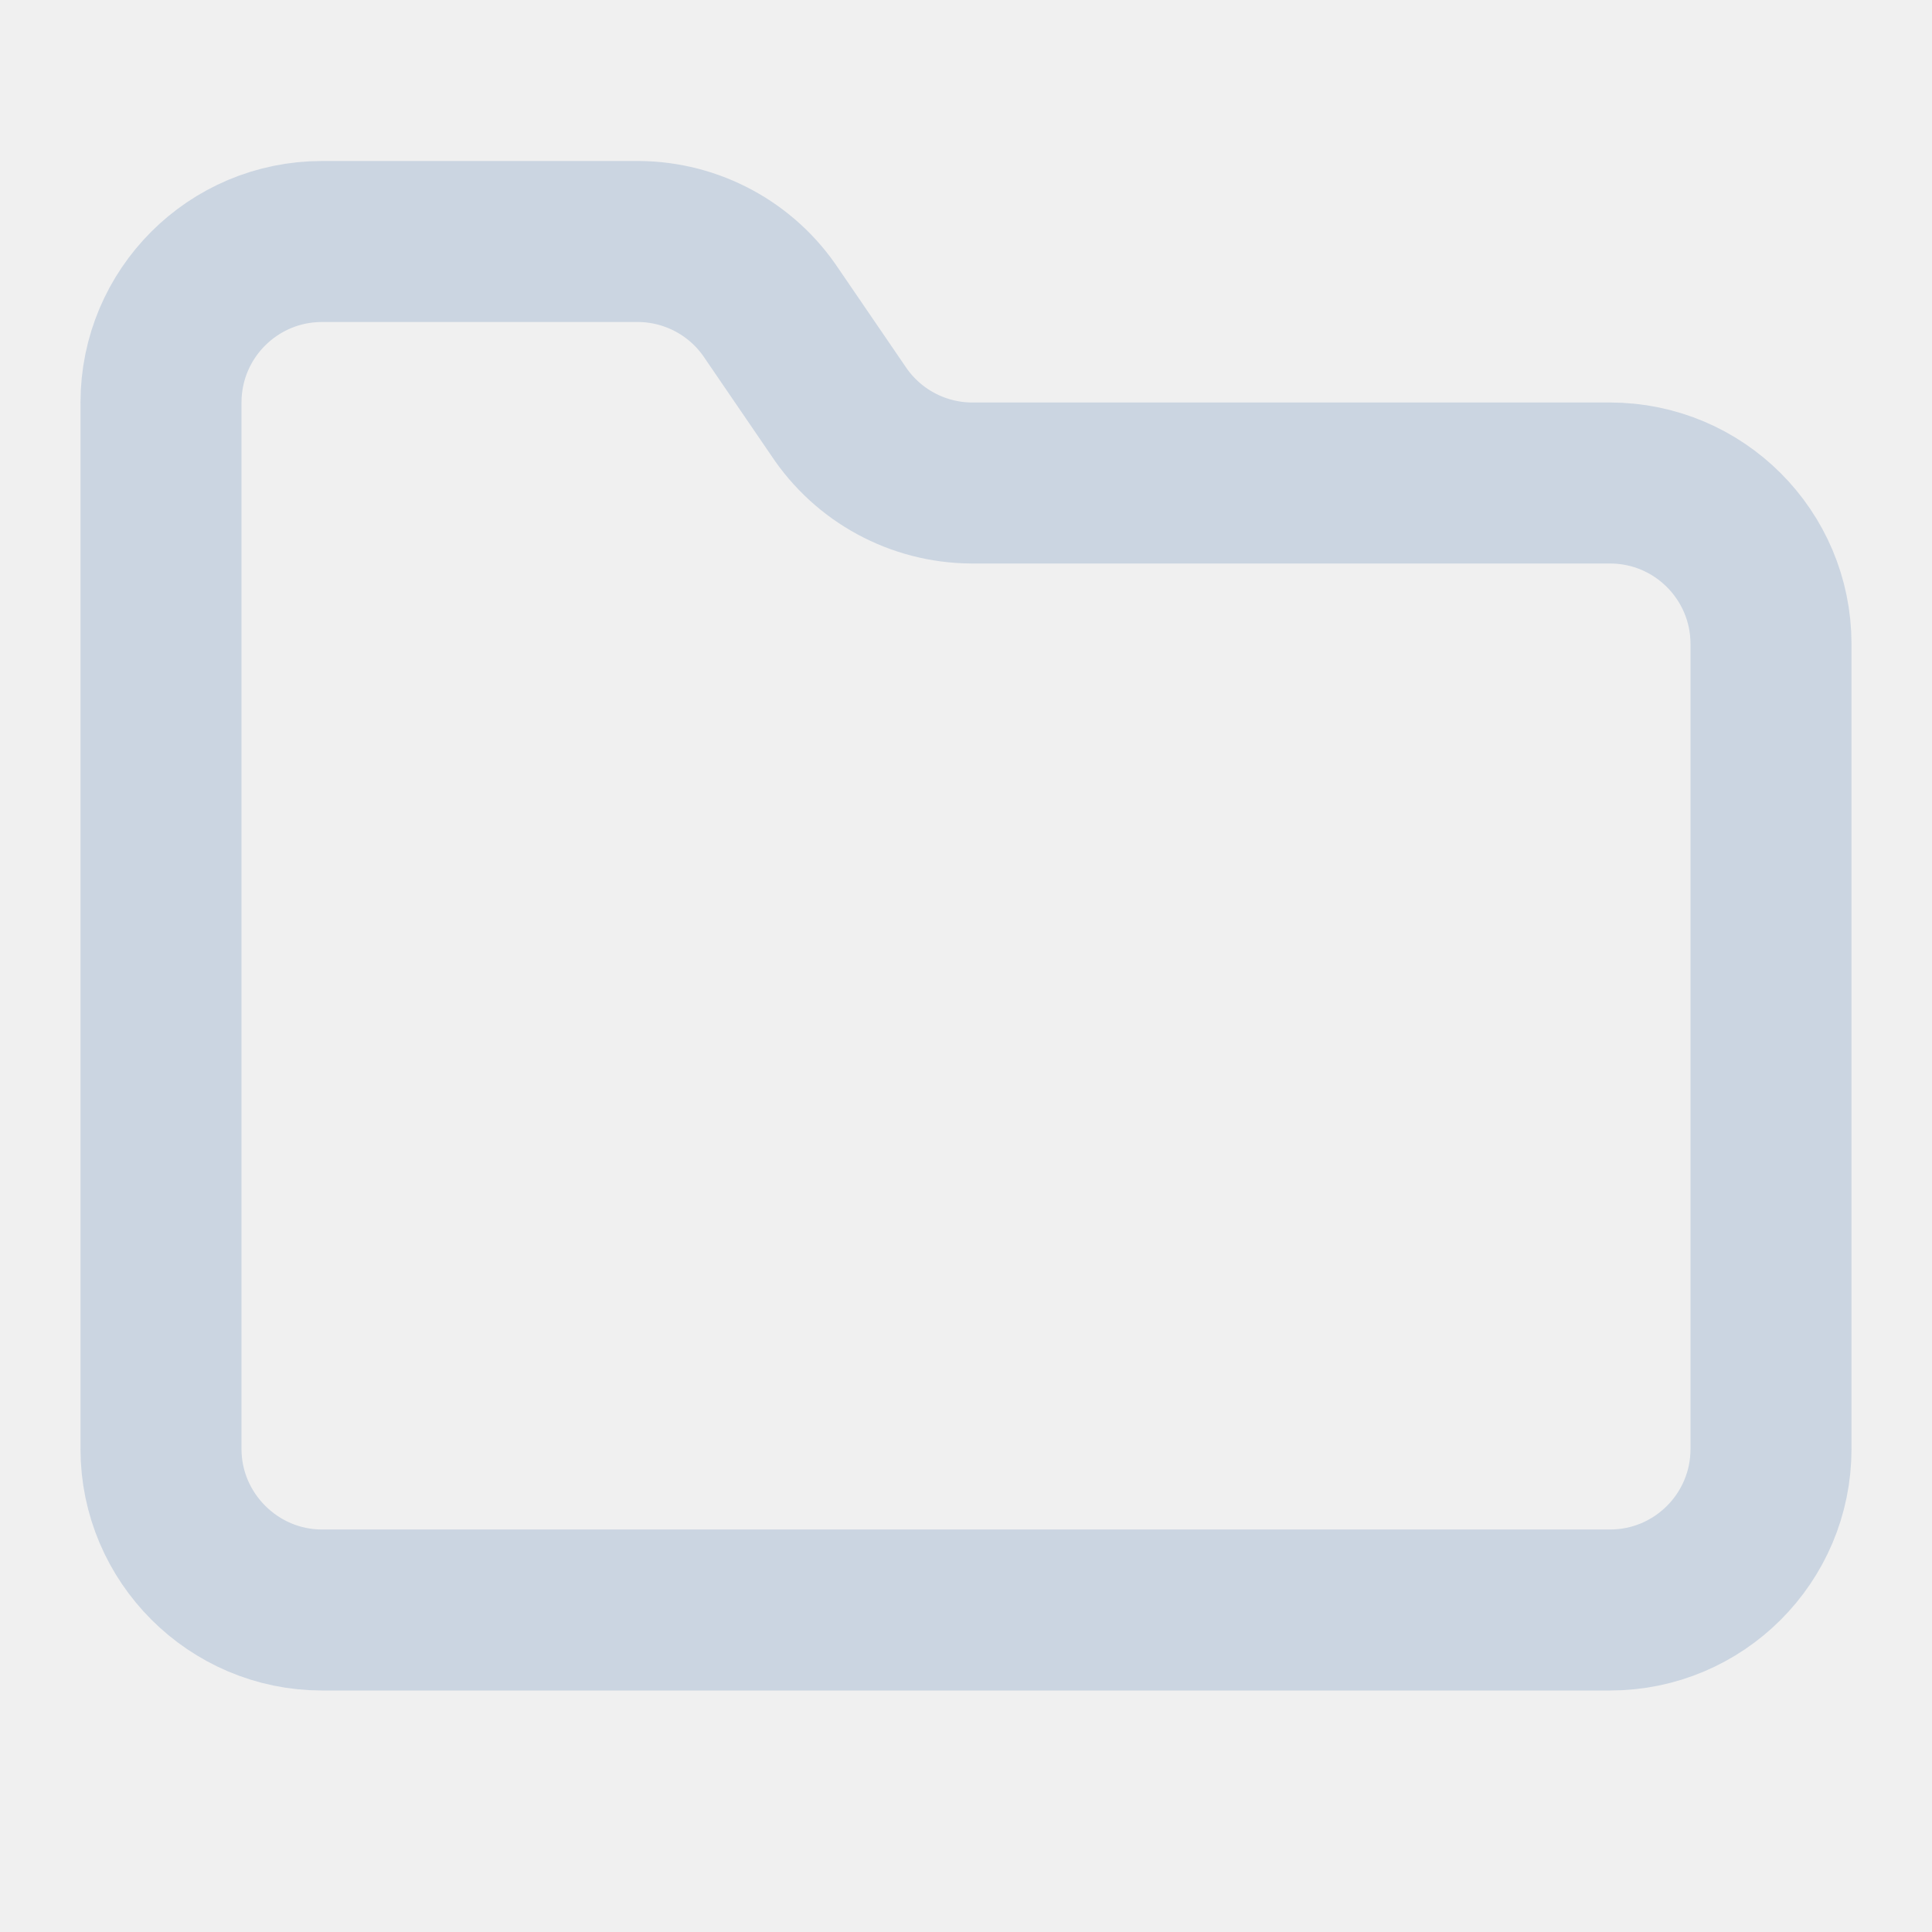
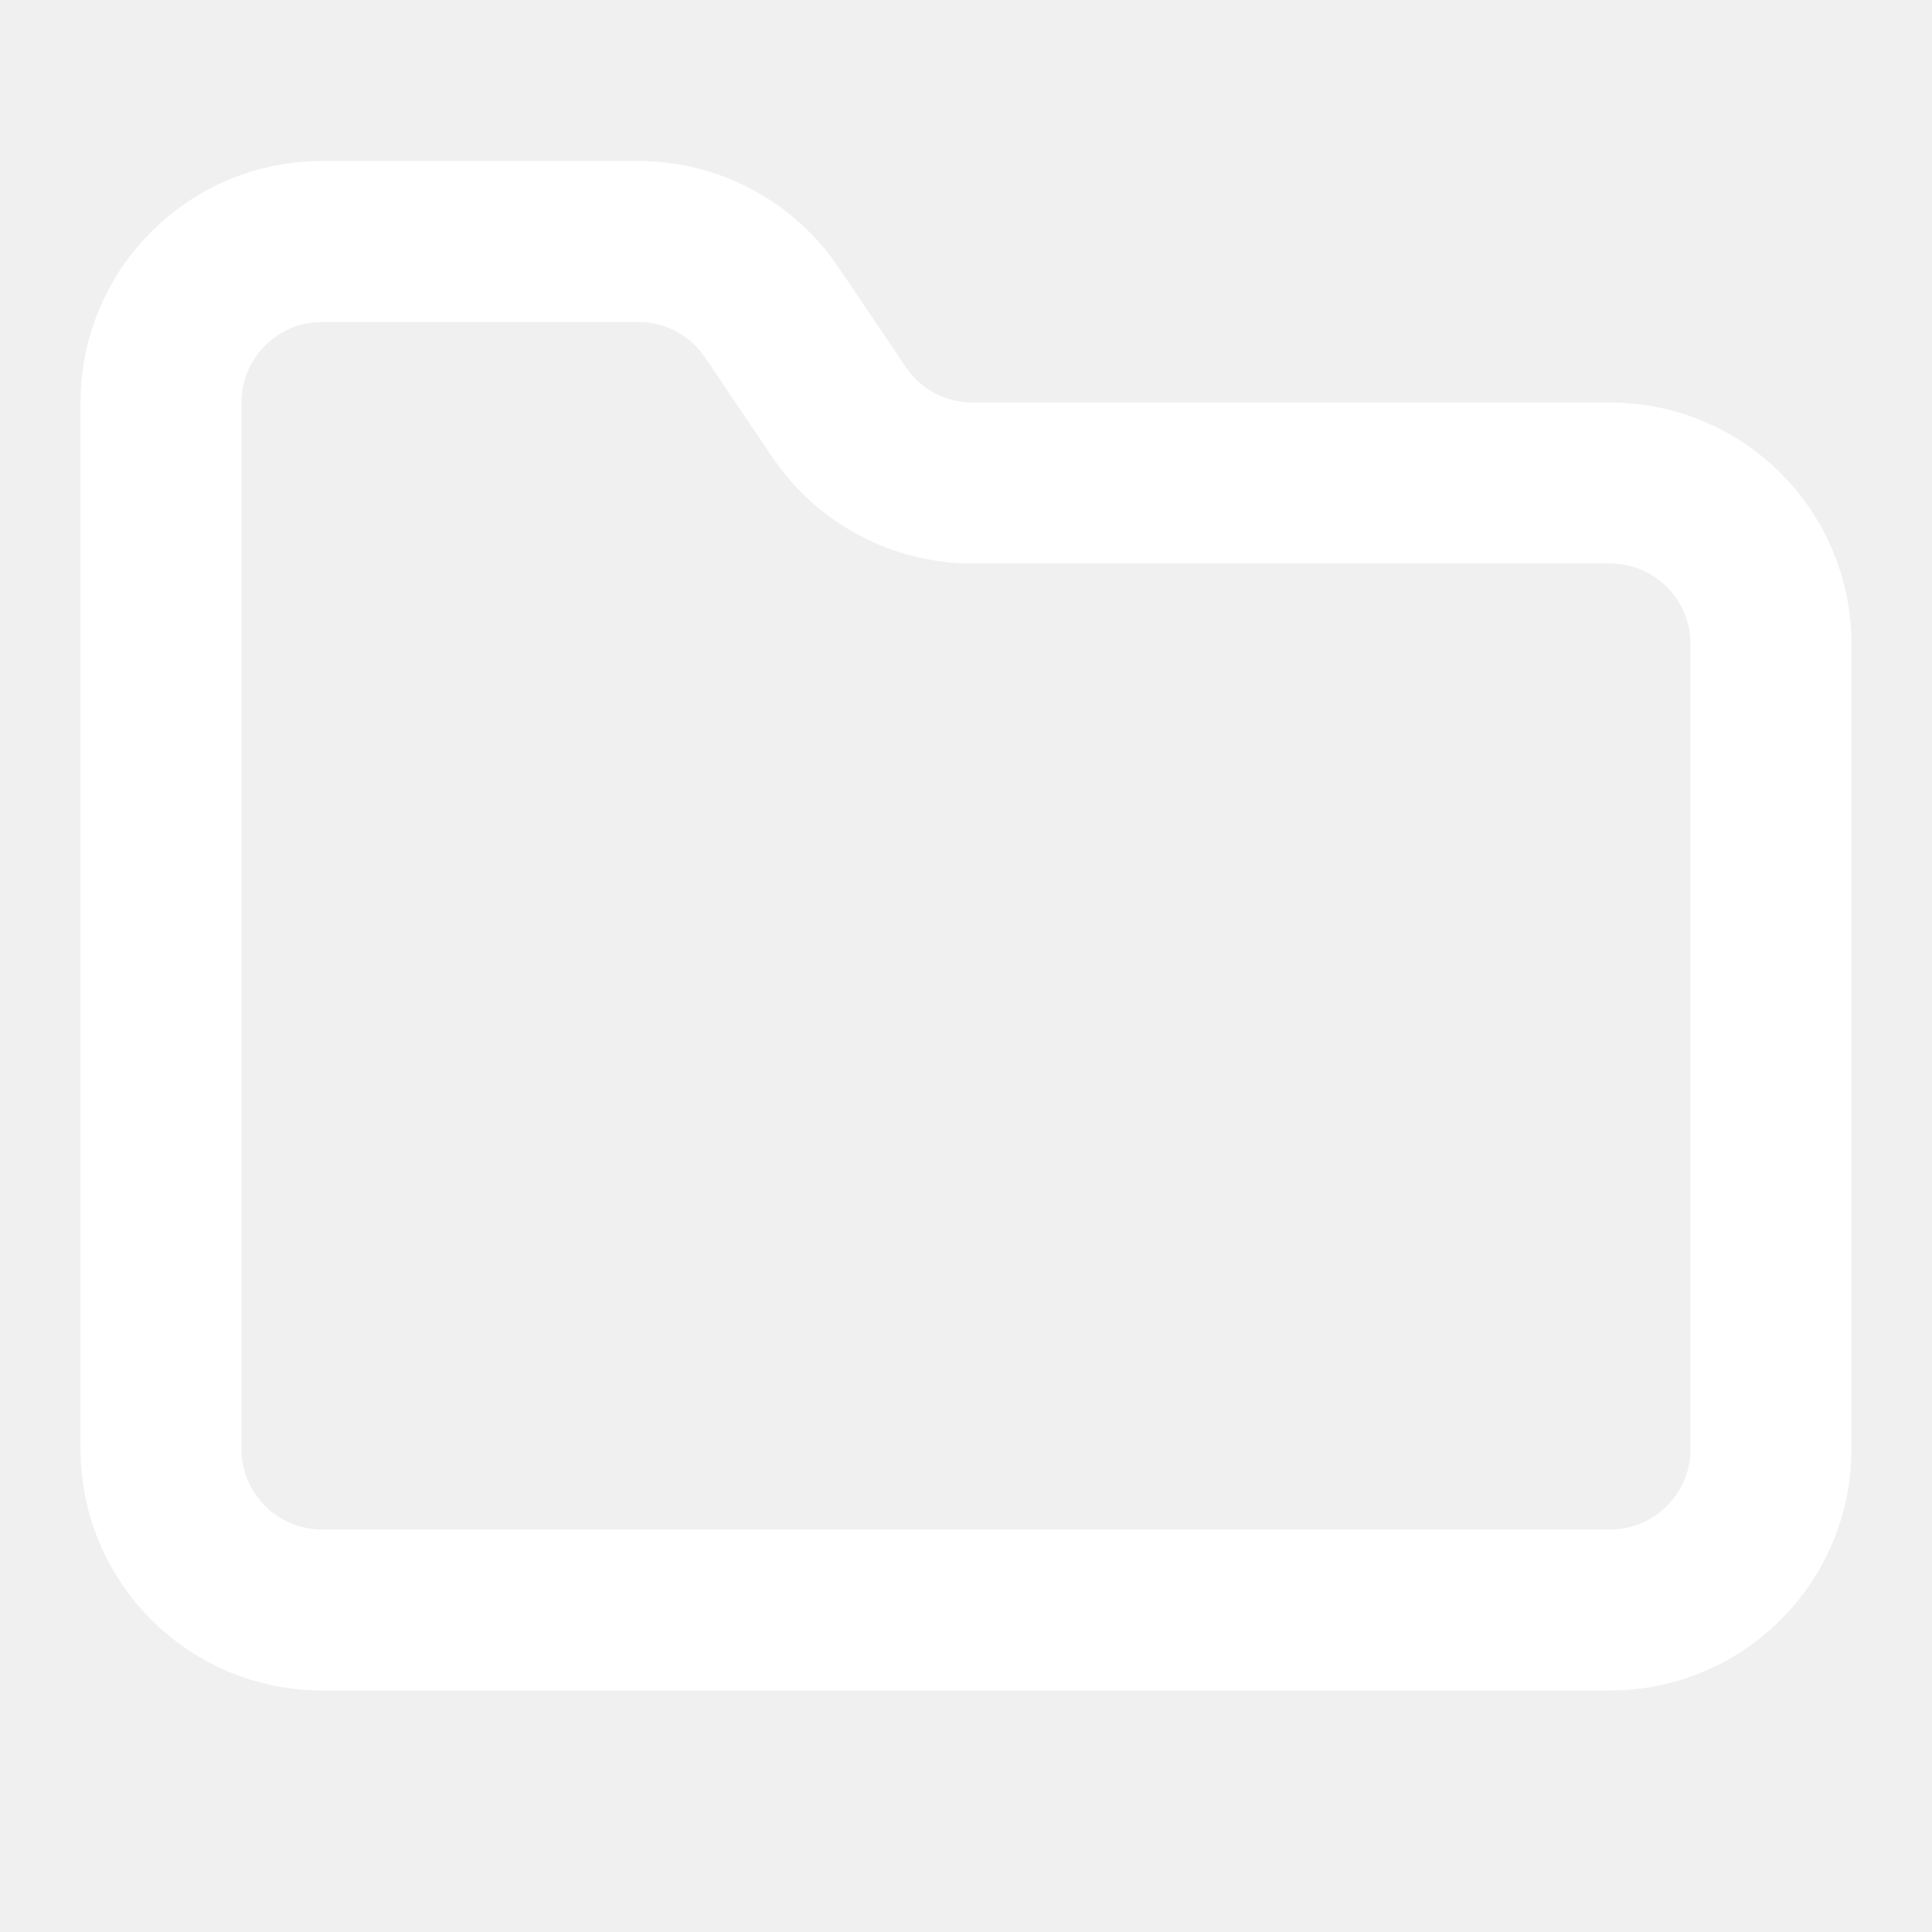
- <svg xmlns="http://www.w3.org/2000/svg" viewBox="0 0 24 24" fill="none" stroke="#CBD5E1" stroke-width="2" stroke-linecap="round" stroke-linejoin="round">
-   <path d="M4 20h16a2 2 0 0 0 2-2V8a2 2 0 0 0-2-2h-7.93a2 2 0 0 1-1.66-.9l-.82-1.2A2 2 0 0 0 7.93 3H4a2 2 0 0 0-2 2v13c0 1.1.9 2 2 2Z" />
+ <svg xmlns="http://www.w3.org/2000/svg" class="lucide lucide-folder" width="24" height="24" viewBox="0 0 24 24" fill="none" stroke="#ffffff" stroke-width="2" stroke-linecap="round" stroke-linejoin="round">
+   <path d="M20 20a2 2 0 0 0 2-2V8a2 2 0 0 0-2-2h-7.9a2 2 0 0 1-1.69-.9L9.6 3.9A2 2 0 0 0 7.93 3H4a2 2 0 0 0-2 2v13a2 2 0 0 0 2 2Z" />
</svg>
